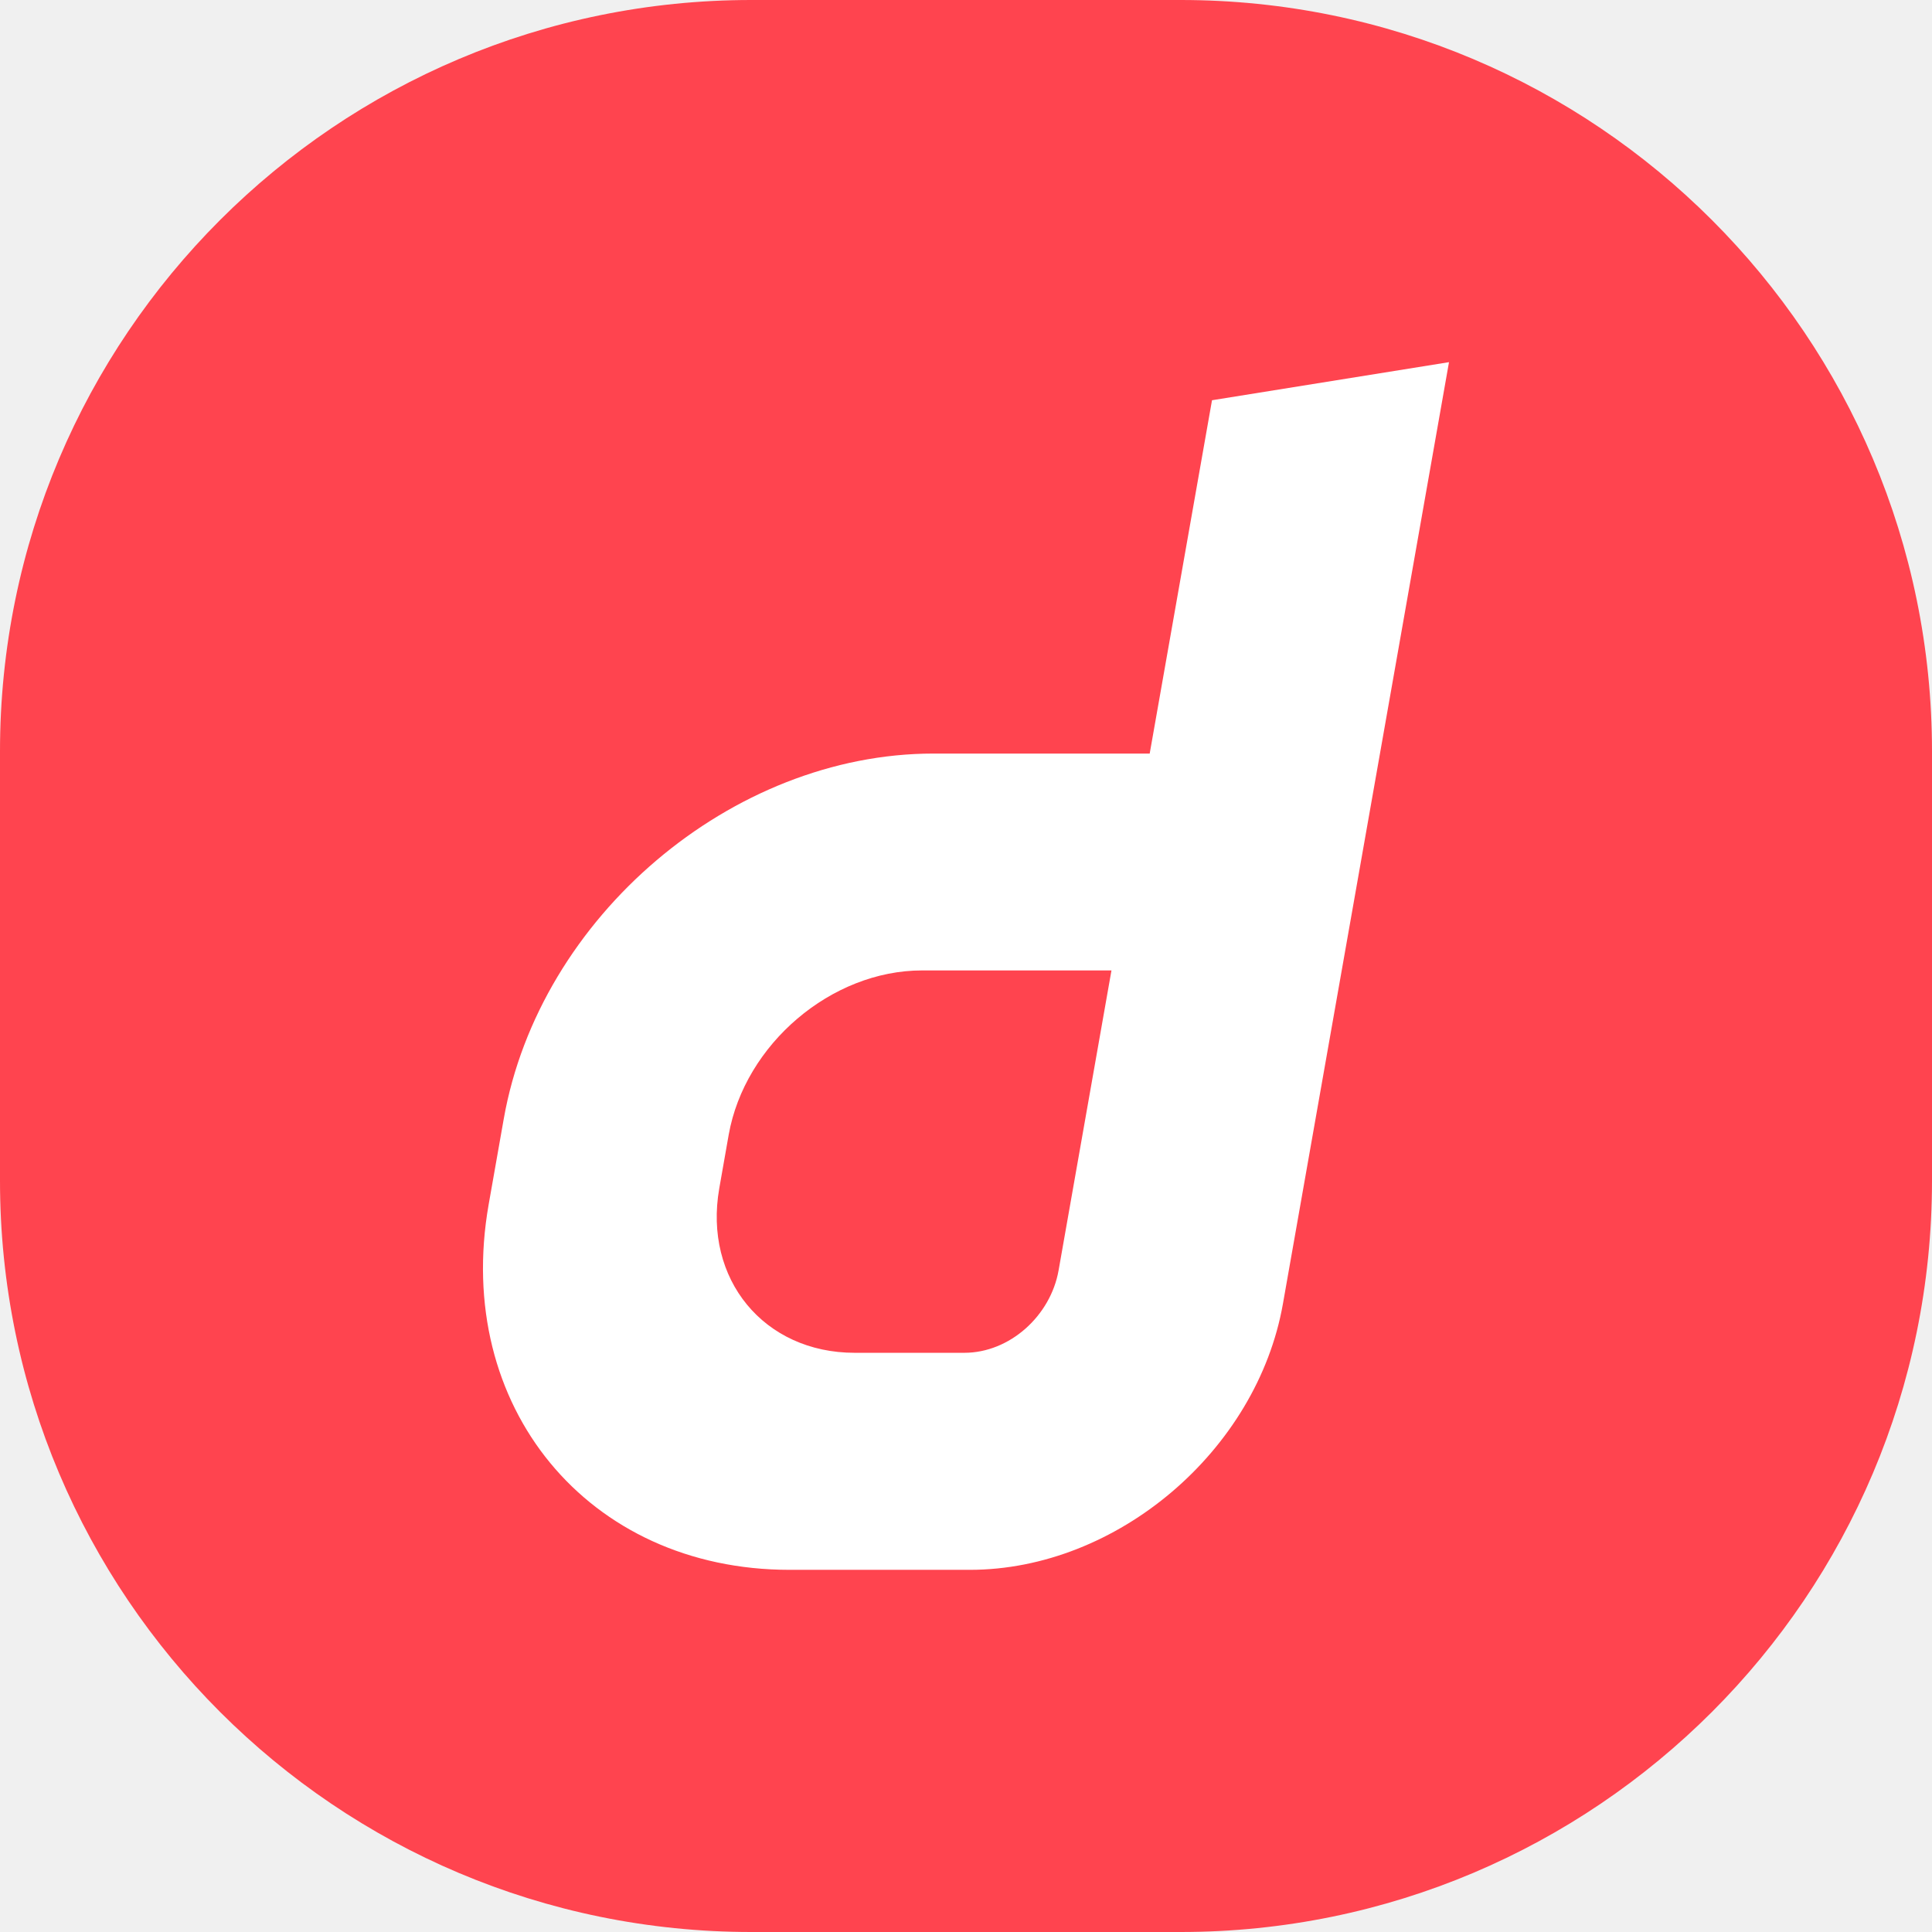
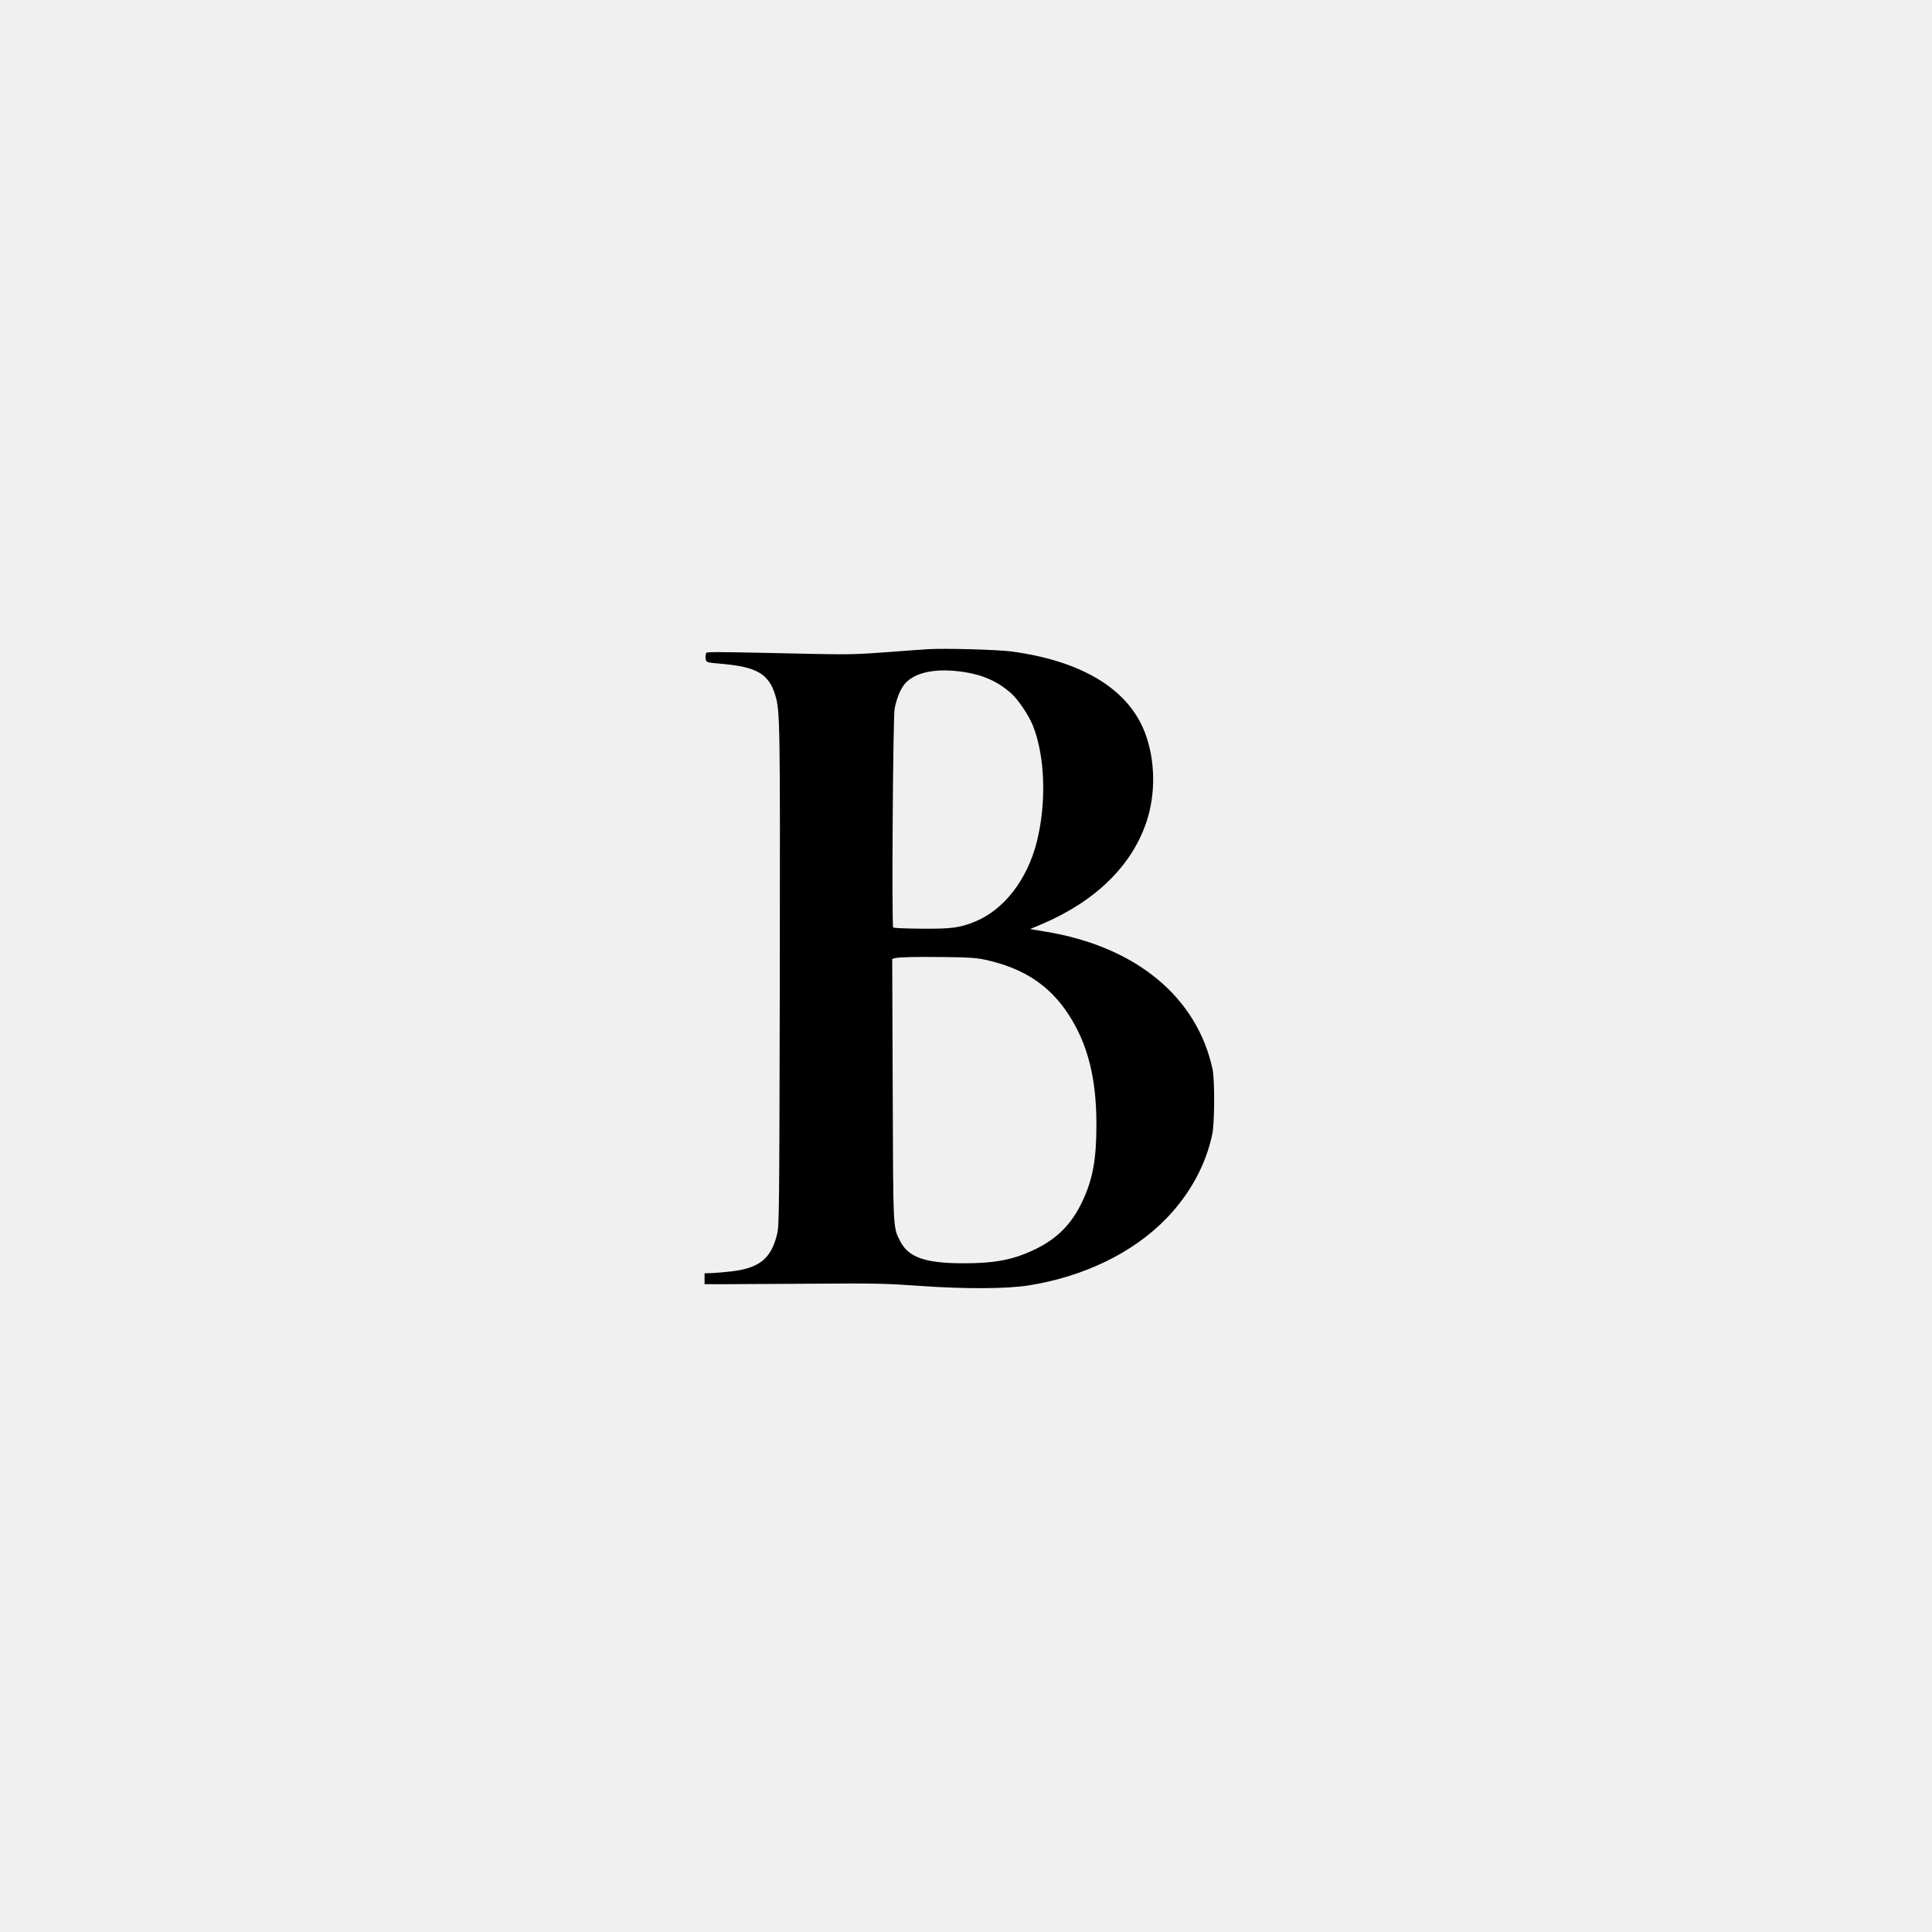
- <svg xmlns="http://www.w3.org/2000/svg" width="24" height="24" fill="none">
-   <path d="M0 9.333A9.333 9.333 0 0 1 9.333 0h5.334A9.333 9.333 0 0 1 24 9.333v5.334A9.333 9.333 0 0 1 14.667 24H9.333A9.333 9.333 0 0 1 0 14.667V9.333Z" fill="#FF444F" />
-   <path d="m15.056 4.972-.774 4.389h-2.686c-2.507 0-4.895 2.03-5.338 4.537l-.188 1.066c-.44 2.507 1.232 4.537 3.738 4.537h2.24c1.827 0 3.567-1.479 3.889-3.305L18 4.499l-2.944.473Zm-1.906 10.81c-.1.564-.607 1.023-1.171 1.023h-1.362c-1.126 0-1.88-.914-1.682-2.043l.117-.665c.2-1.126 1.275-2.042 2.402-2.042h2.353l-.657 3.727Z" fill="#fff" />
+ <svg xmlns="http://www.w3.org/2000/svg" version="1.0" width="1600pt" height="1600pt" viewBox="0 0 1600 1600" preserveAspectRatio="xMidYMid meet">
+   <g transform="translate(0,1600) scale(0.1,-0.1)" fill="#000000" stroke="none">
+     <path d="M7690 10624 c-36 -2 -191 -13 -345 -25 -236 -18 -326 -20 -575 -15 -997 21 -917 21 -924 -2 -4 -11 -4 -31 -1 -45 6 -23 11 -24 138 -35 285 -26 383 -83 437 -258 40 -132 41 -197 38 -2334 -4 -1935 -5 -2059 -22 -2129 -49 -203 -146 -283 -378 -310 -51 -6 -122 -12 -158 -14 l-65 -2 0 -45 0 -45 185 0 c102 0 430 2 730 4 489 4 578 2 865 -18 373 -27 724 -25 905 4 455 72 861 269 1135 550 200 205 335 454 386 710 18 92 19 447 1 530 -129 597 -631 1013 -1374 1138 l-137 23 102 43 c440 188 740 482 861 843 79 235 74 518 -13 743 -139 360 -523 592 -1106 670 -116 15 -539 27 -685 19z m291 -189 c159 -24 280 -78 389 -173 59 -51 148 -183 183 -269 102 -251 115 -642 33 -966 -79 -312 -271 -560 -508 -658 -128 -53 -199 -62 -448 -60 -123 1 -228 5 -233 10 -13 13 -2 1744 12 1813 18 90 50 167 88 209 85 94 260 128 484 94z m177 -2383 c315 -69 528 -207 687 -447 162 -246 235 -530 235 -917 0 -293 -30 -456 -119 -643 -87 -182 -204 -301 -386 -390 -180 -87 -330 -117 -595 -117 -318 0 -458 49 -526 185 -59 115 -57 85 -61 1259 l-4 1077 23 6 c42 9 170 12 413 9 195 -2 257 -6 333 -22z" />
+   </g>
</svg>
